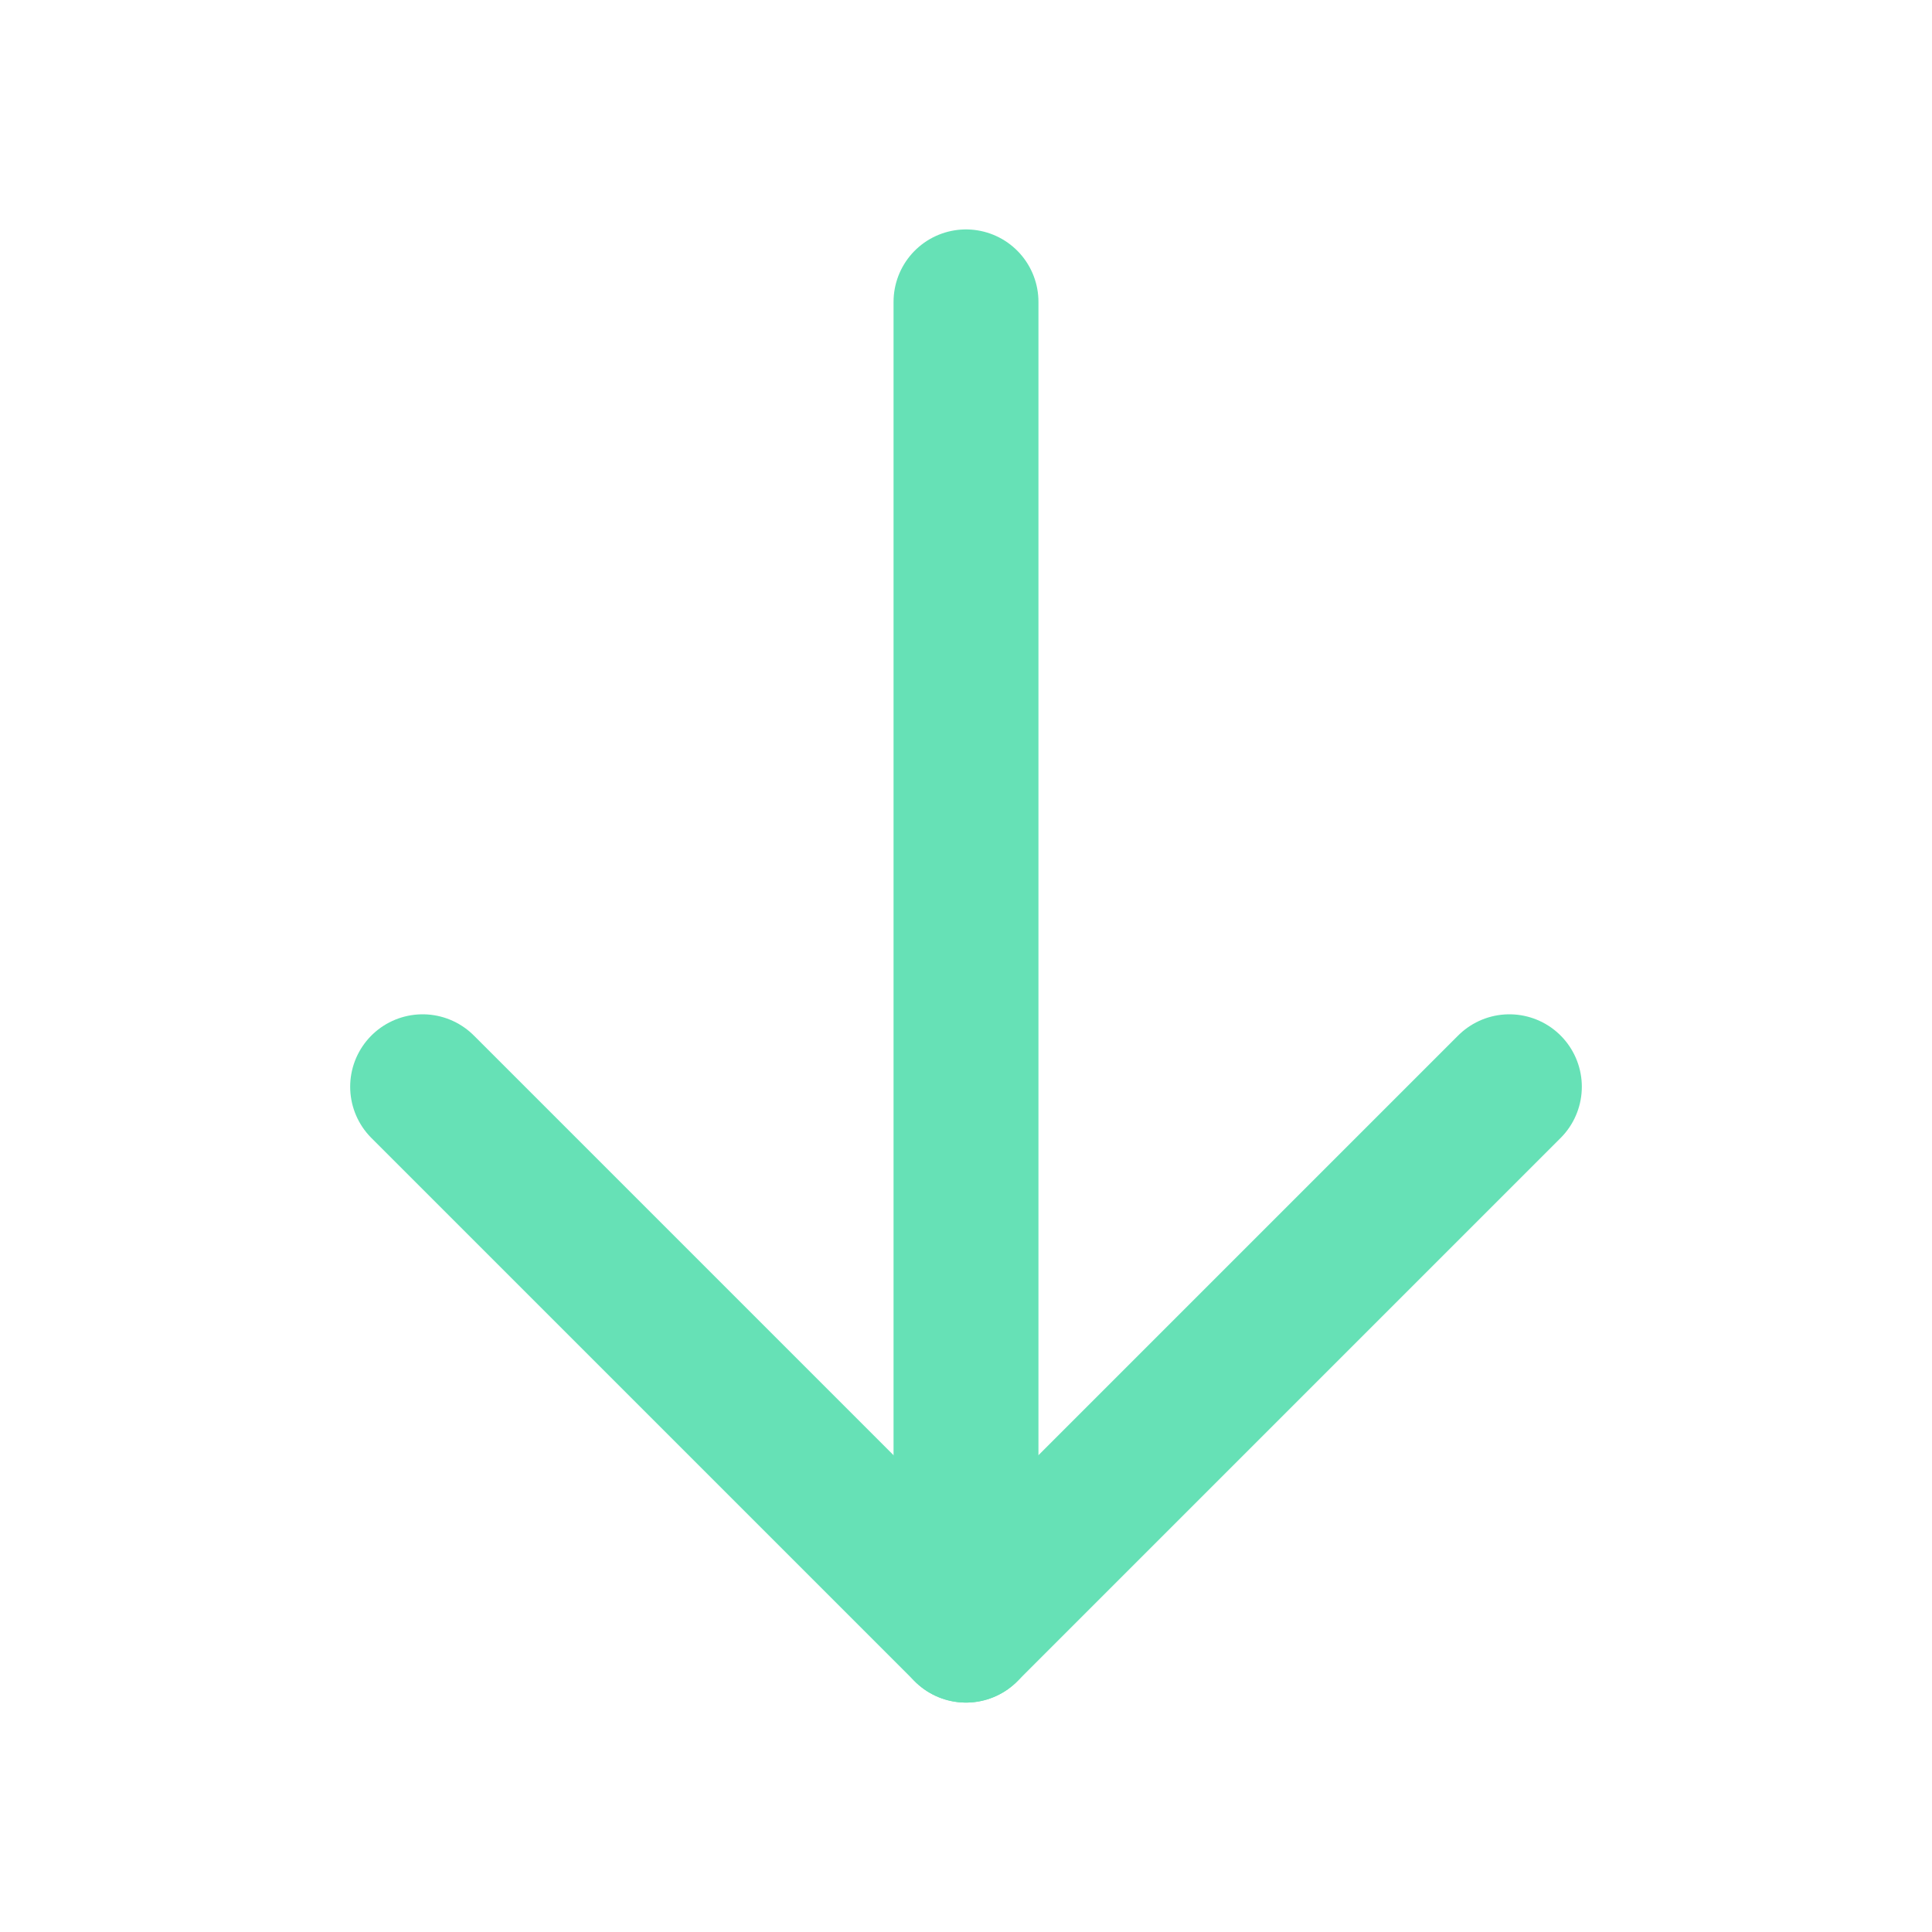
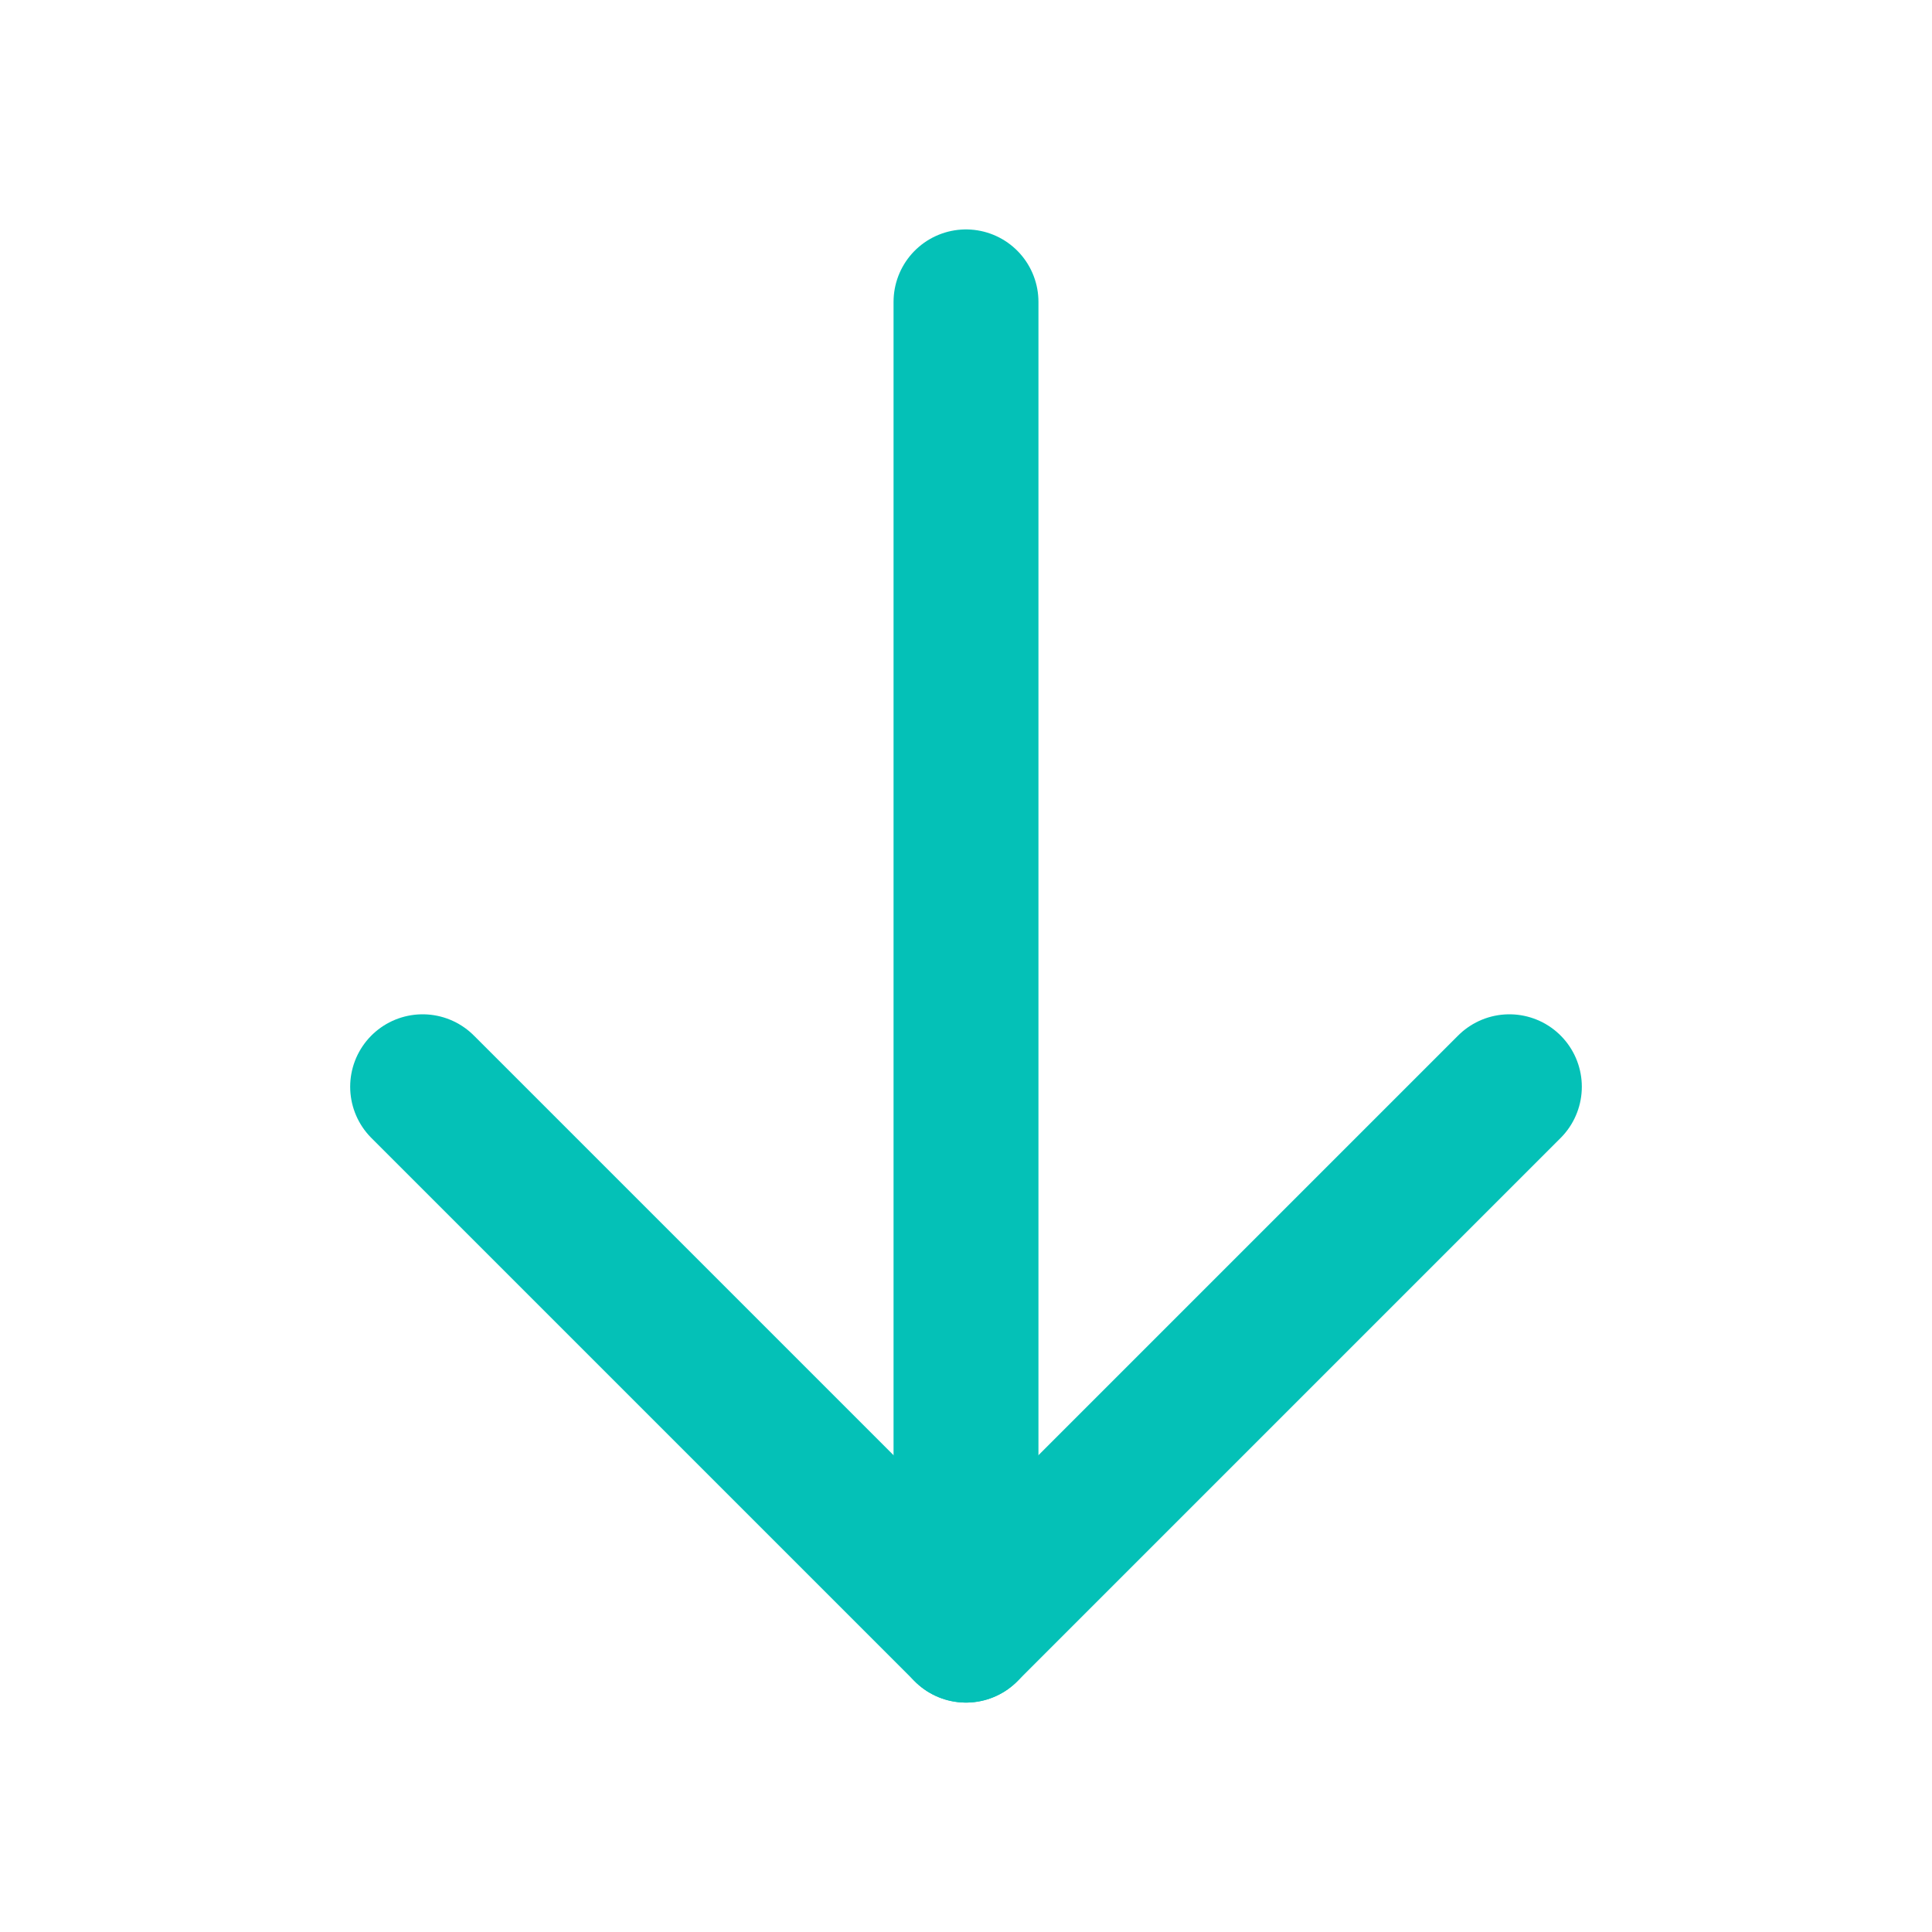
<svg xmlns="http://www.w3.org/2000/svg" width="20" height="20" viewBox="0 0 20 20" fill="none">
-   <path d="M10 3.125L10 16.875" stroke="#66E1B6" stroke-width="1.5" stroke-linecap="round" stroke-linejoin="round" />
-   <path d="M4.375 11.25L10 16.875L15.625 11.25" stroke="#66E1B6" stroke-width="1.5" stroke-linecap="round" stroke-linejoin="round" />
+   <path d="M10 3.125L10 16.875" stroke="#04C1B7" stroke-width="1.5" stroke-linecap="round" stroke-linejoin="round" />
+   <path d="M4.375 11.25L10 16.875L15.625 11.25" stroke="#04C1B7" stroke-width="1.5" stroke-linecap="round" stroke-linejoin="round" />
</svg>
